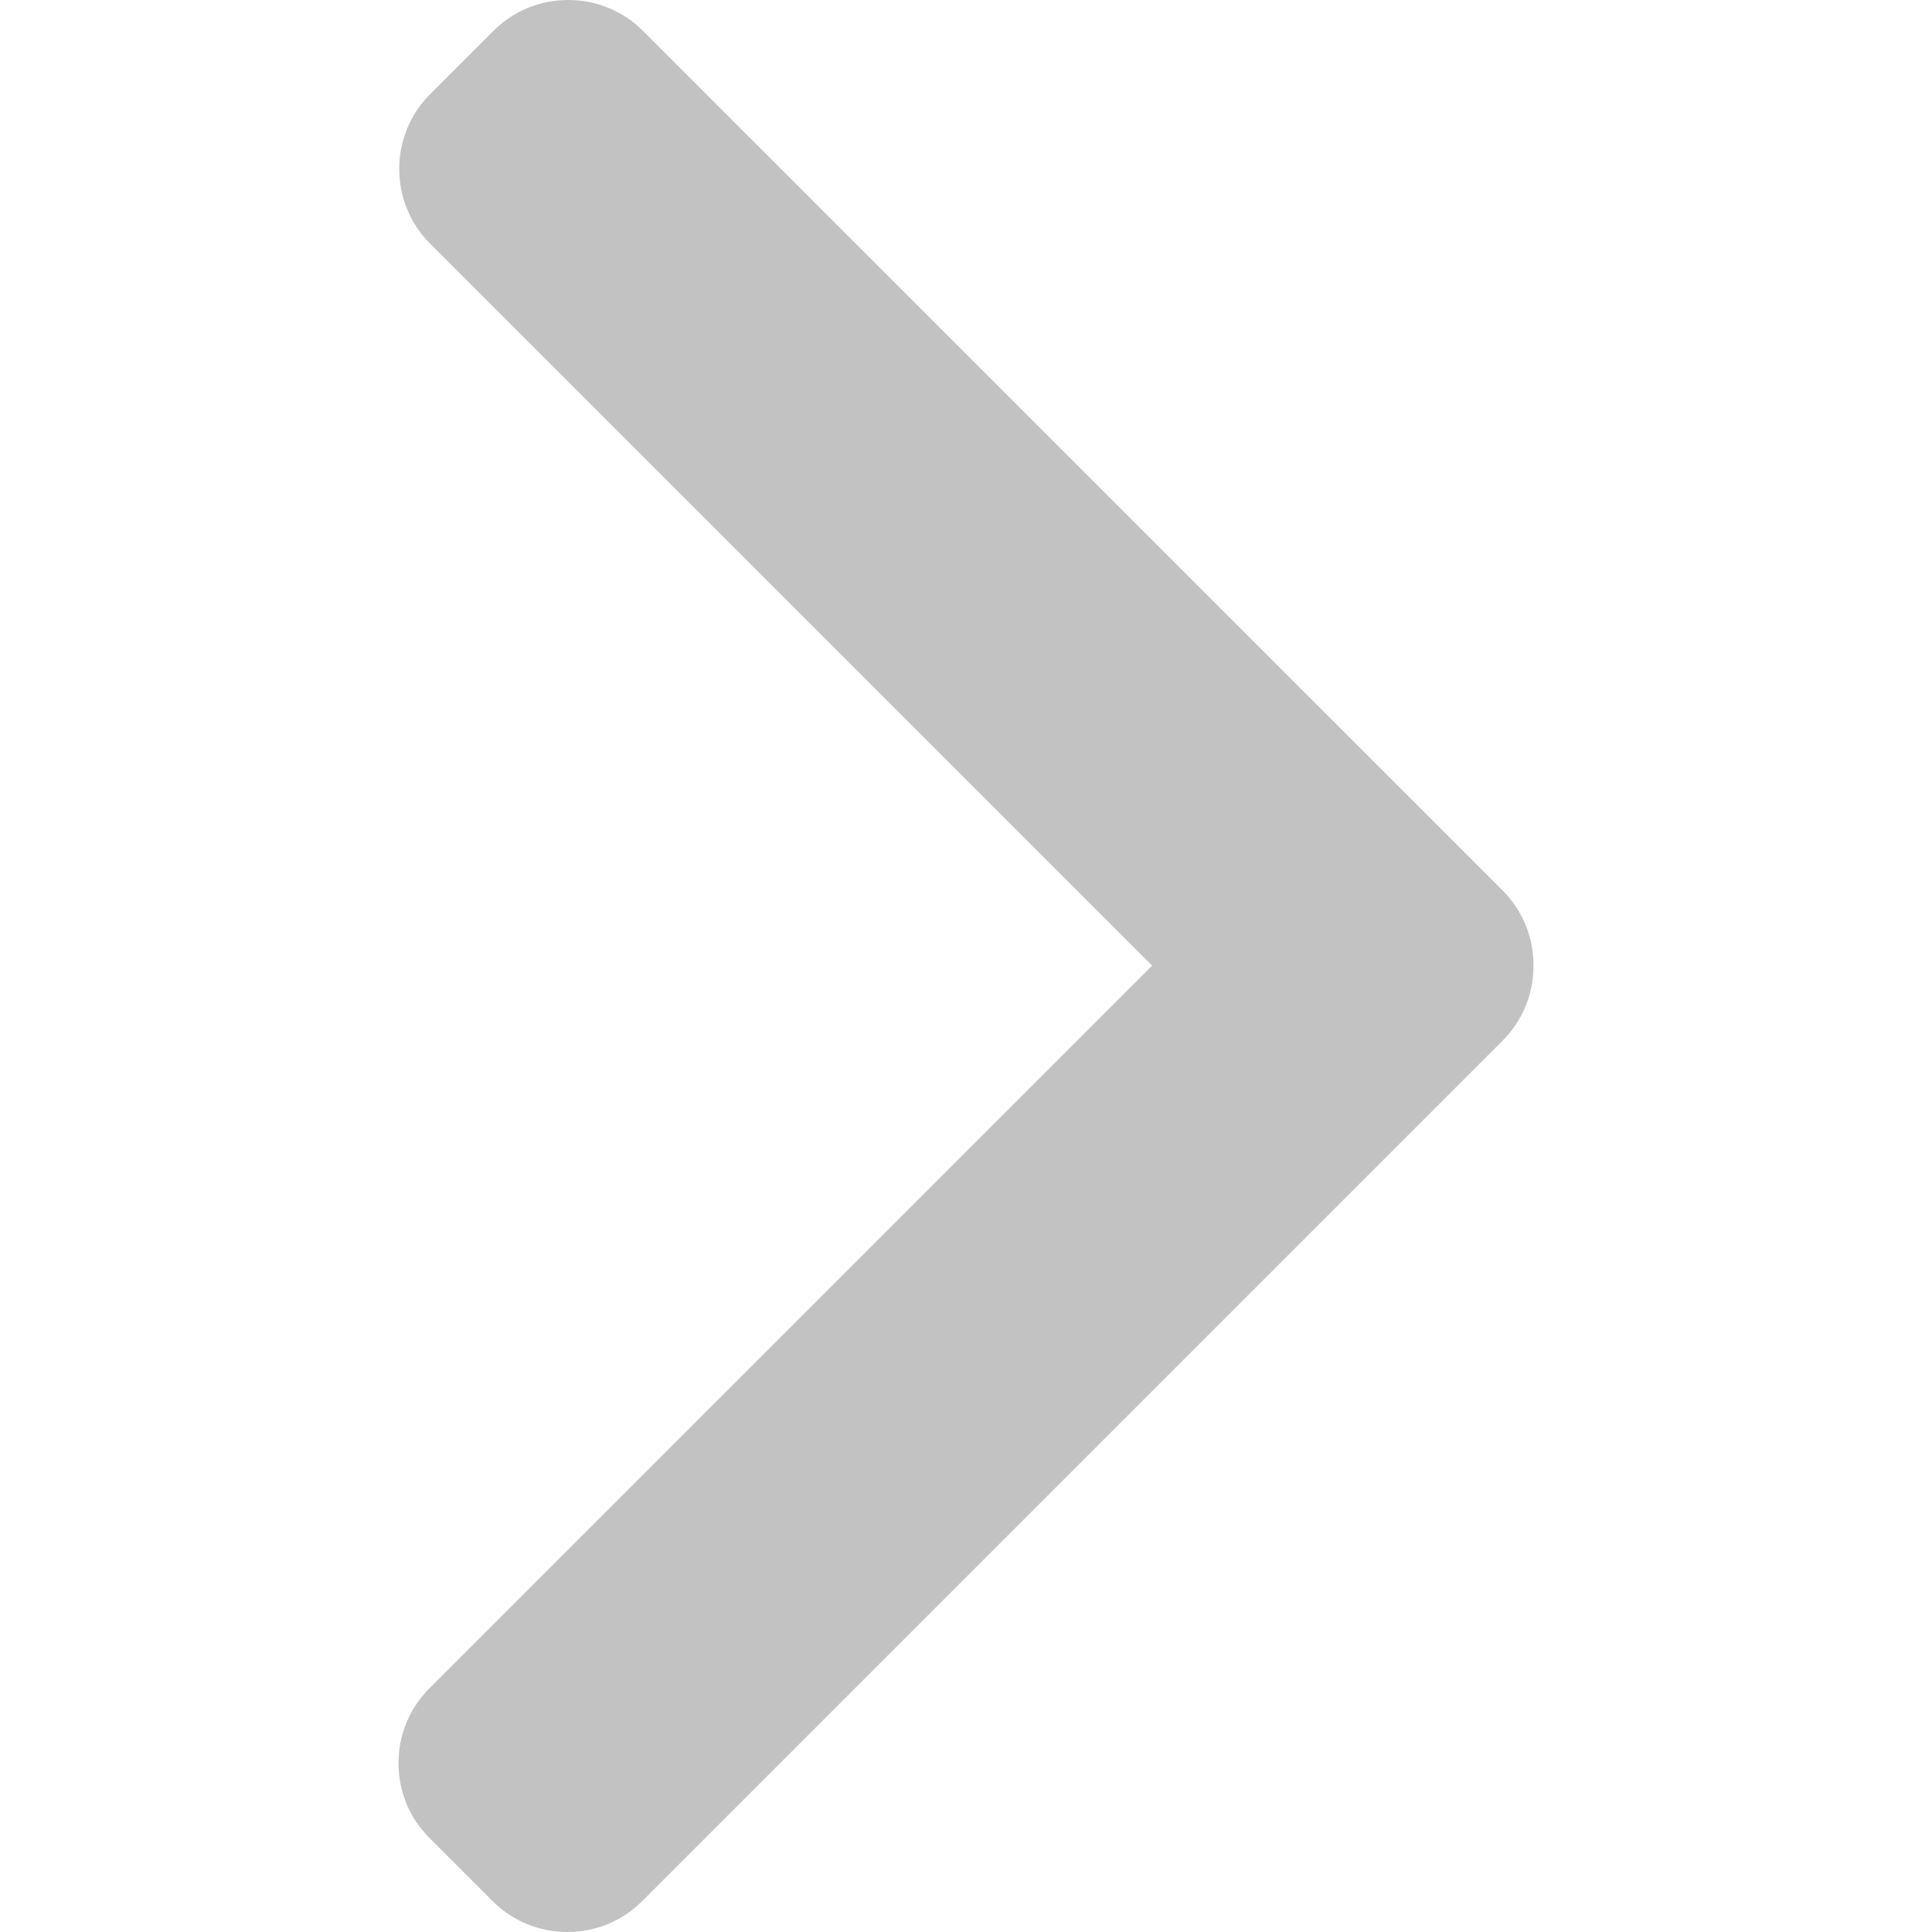
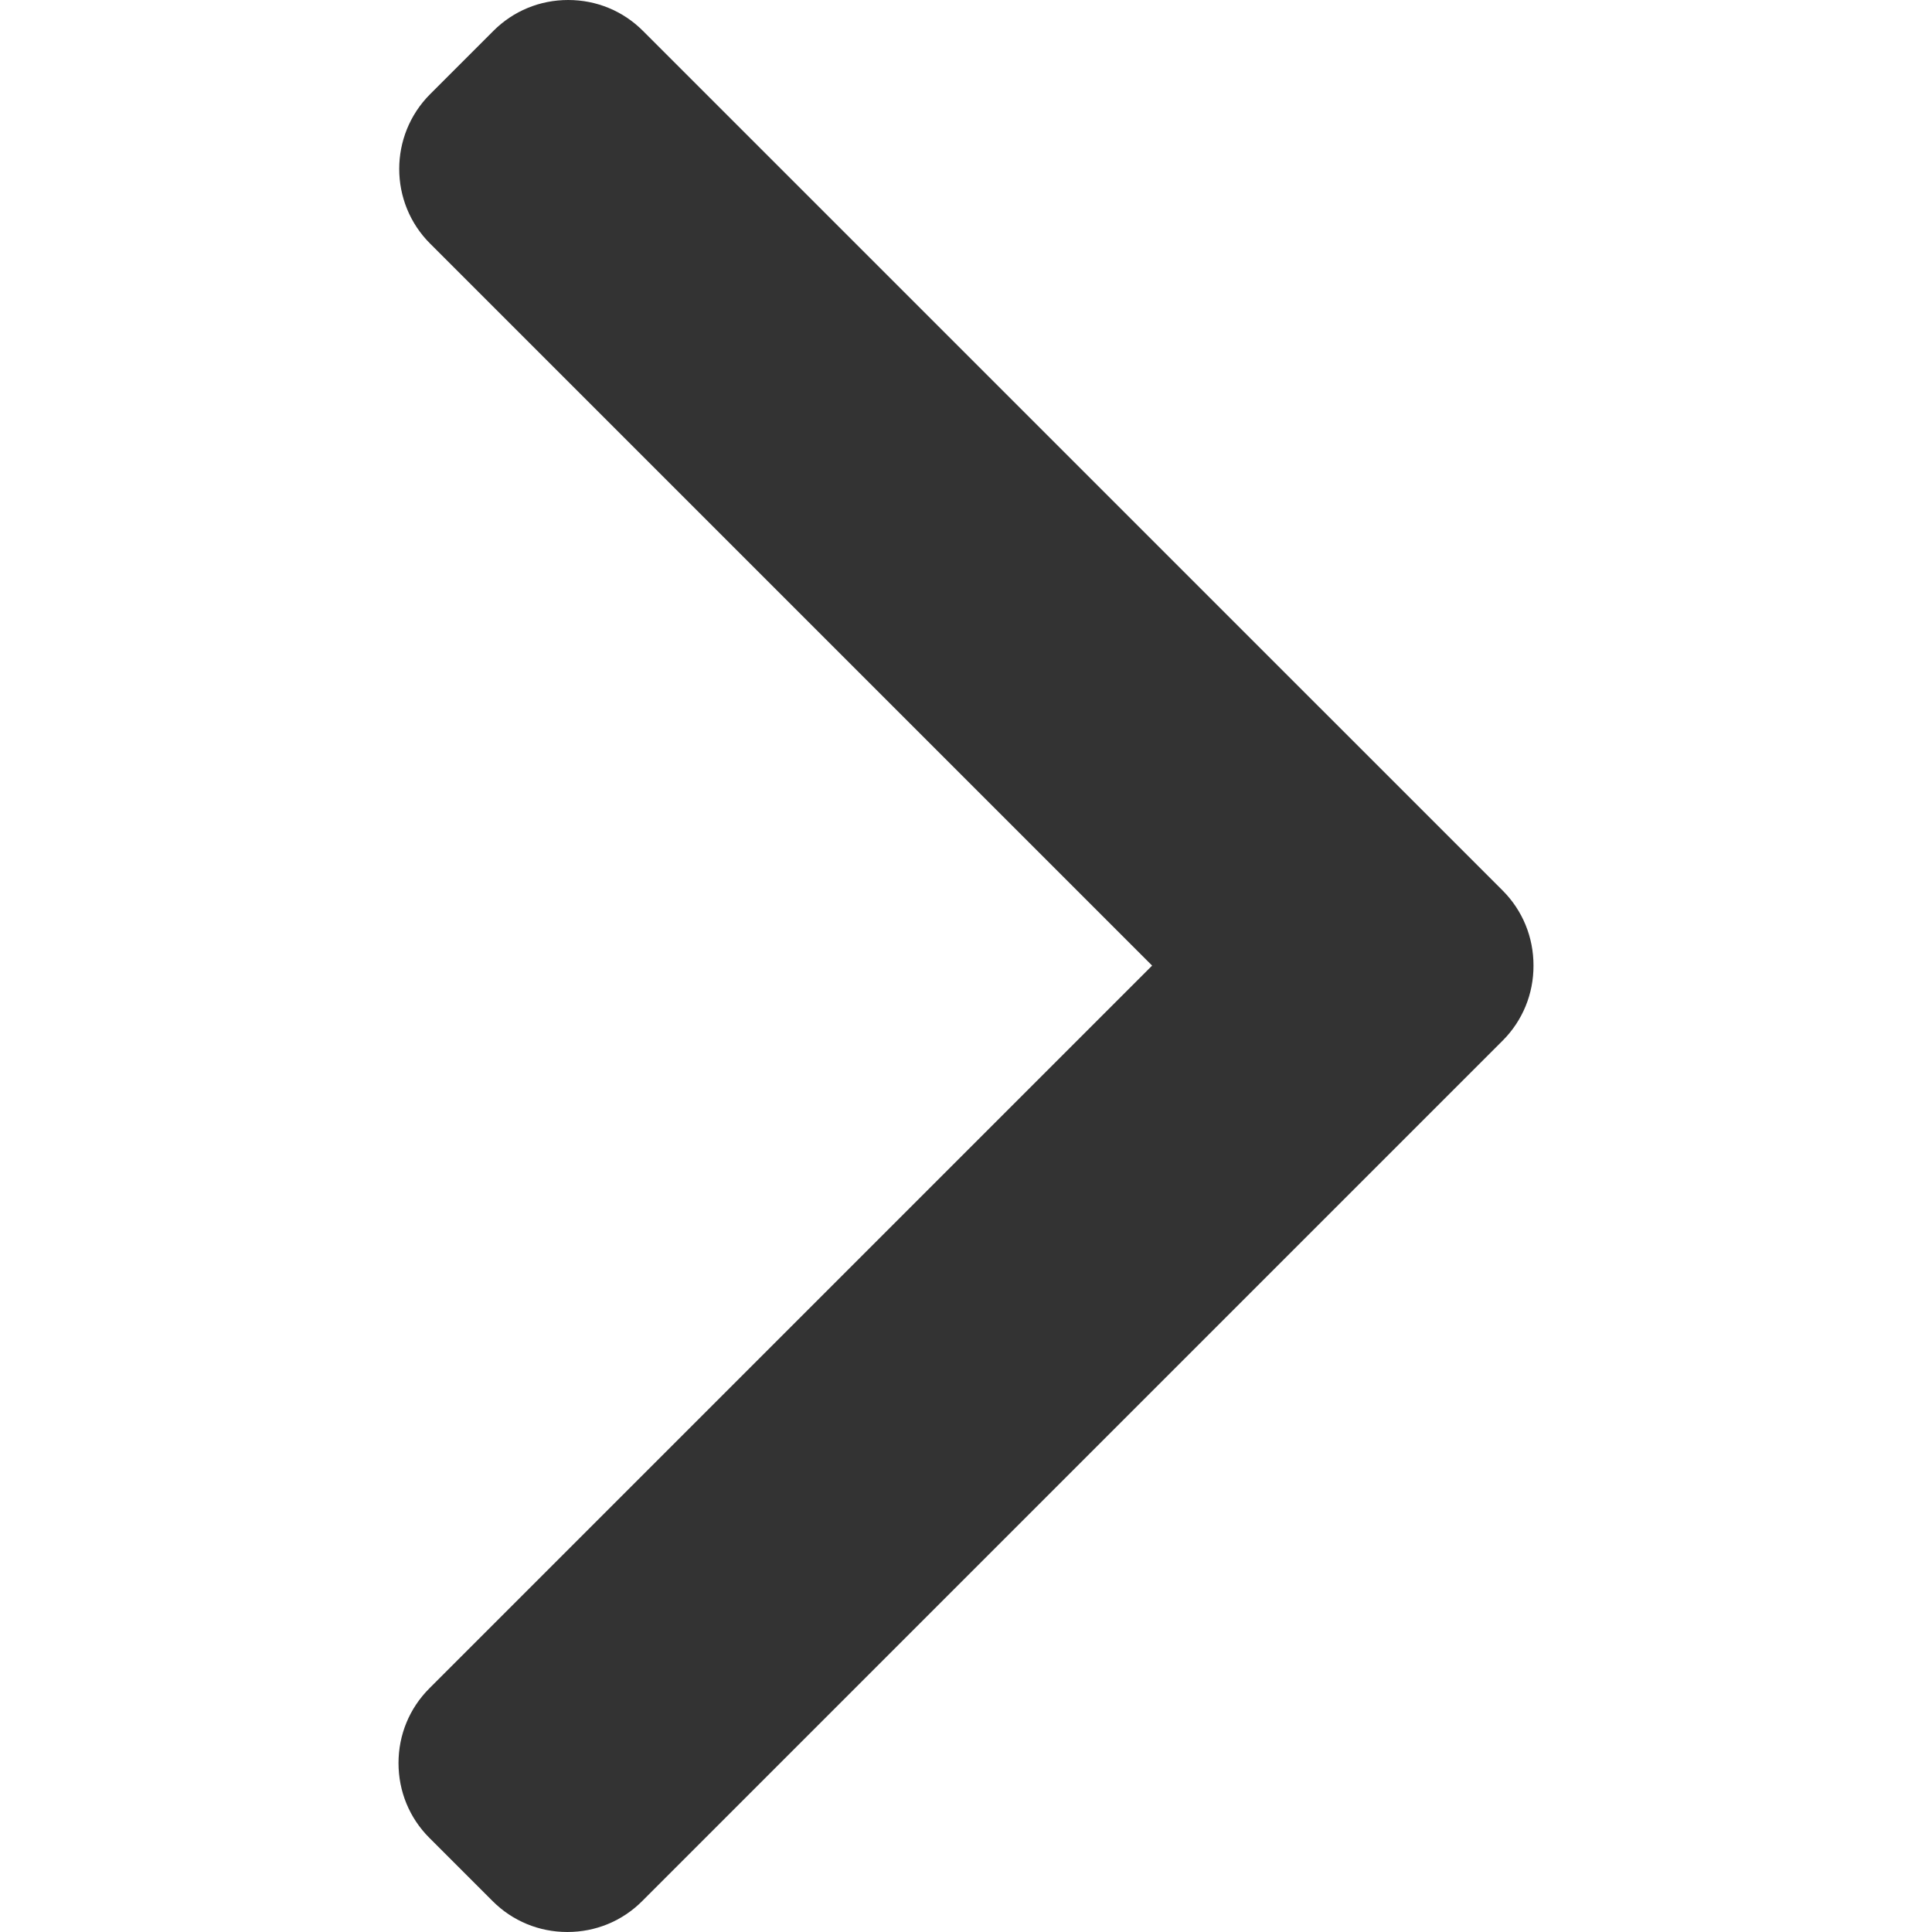
<svg xmlns="http://www.w3.org/2000/svg" width="30" height="30" viewBox="0 0 30 30" fill="none">
-   <g opacity="0.3">
-     <path d="M23.334 13.829L9.983 0.479C9.675 0.17 9.262 0 8.823 0C8.383 0 7.971 0.17 7.662 0.479L6.679 1.462C6.039 2.103 6.039 3.144 6.679 3.783L17.89 14.994L6.667 26.217C6.358 26.526 6.188 26.938 6.188 27.377C6.188 27.817 6.358 28.229 6.667 28.538L7.65 29.521C7.959 29.83 8.371 30 8.81 30C9.25 30 9.662 29.83 9.971 29.521L23.334 16.158C23.643 15.848 23.813 15.434 23.812 14.995C23.813 14.553 23.643 14.139 23.334 13.829Z" fill="#333333" />
-   </g>
+   <path d="M23.334 13.829L9.983 0.479C9.675 0.17 9.262 0 8.823 0C8.383 0 7.971 0.17 7.662 0.479L6.679 1.462C6.039 2.103 6.039 3.144 6.679 3.783L17.89 14.994L6.667 26.217C6.358 26.526 6.188 26.938 6.188 27.377C6.188 27.817 6.358 28.229 6.667 28.538L7.65 29.521C7.959 29.83 8.371 30 8.81 30C9.25 30 9.662 29.83 9.971 29.521L23.334 16.158C23.643 15.848 23.813 15.434 23.812 14.995C23.813 14.553 23.643 14.139 23.334 13.829Z" fill="#333333" />
</svg>
